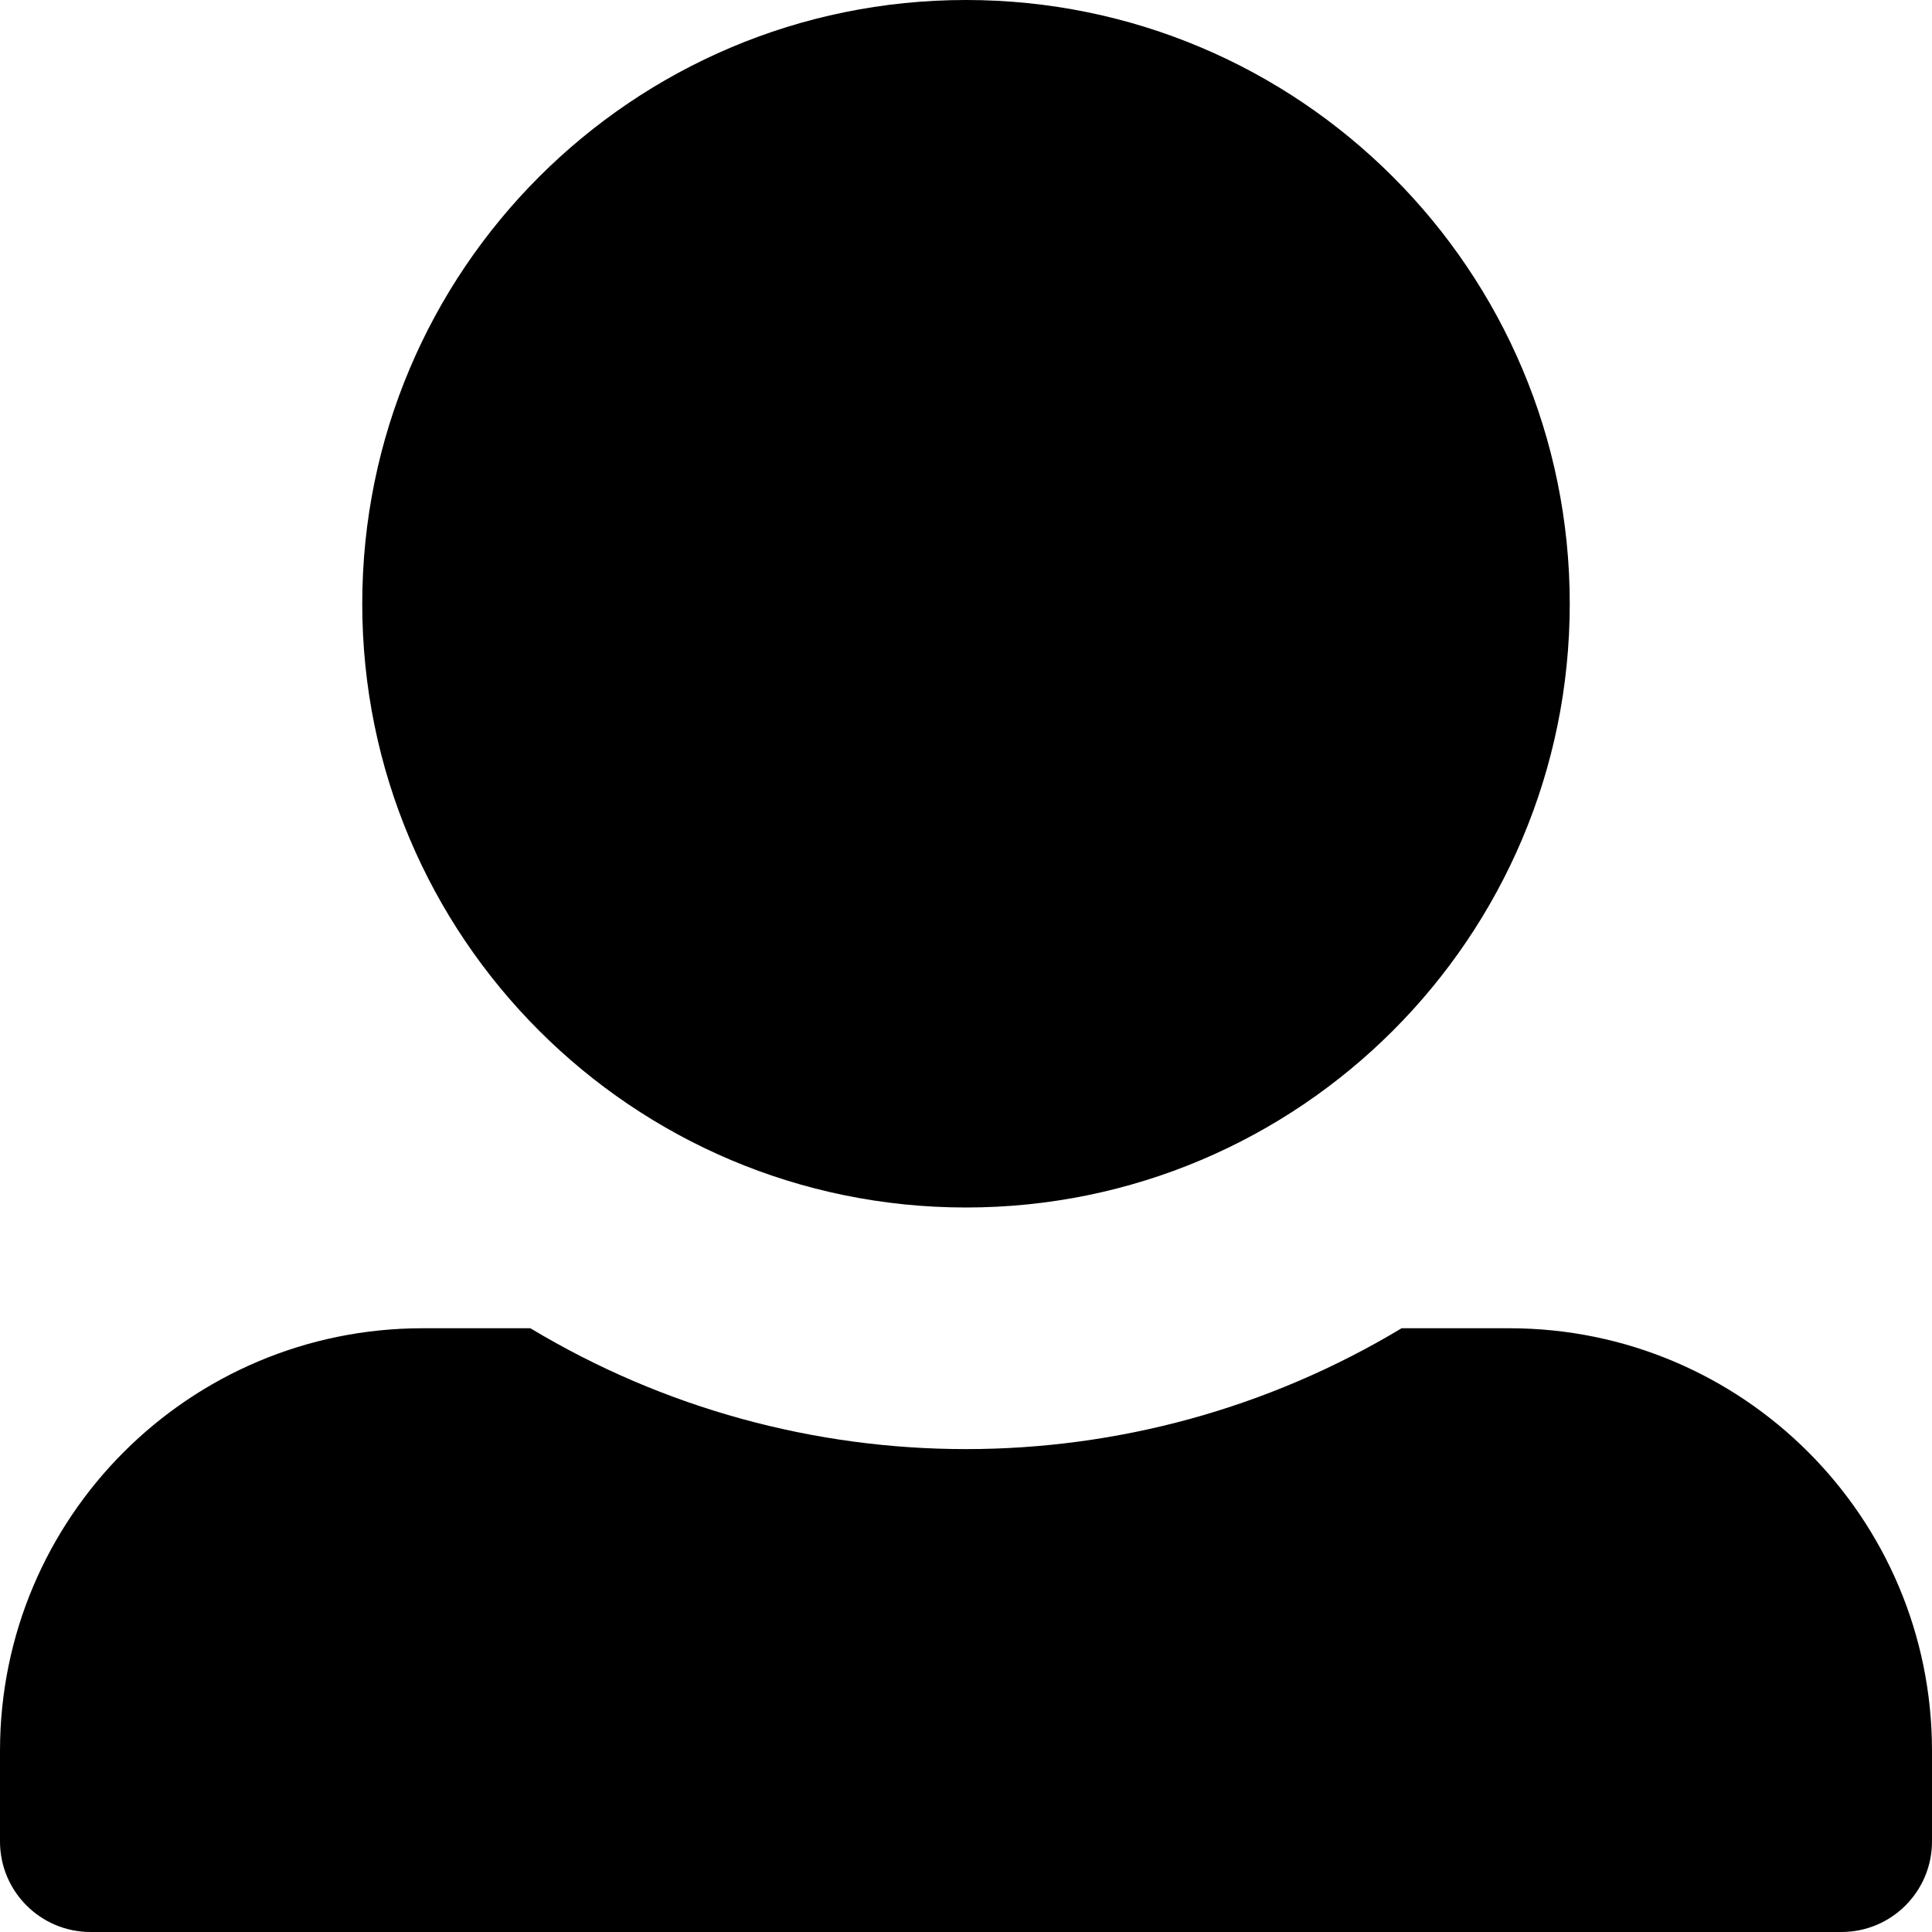
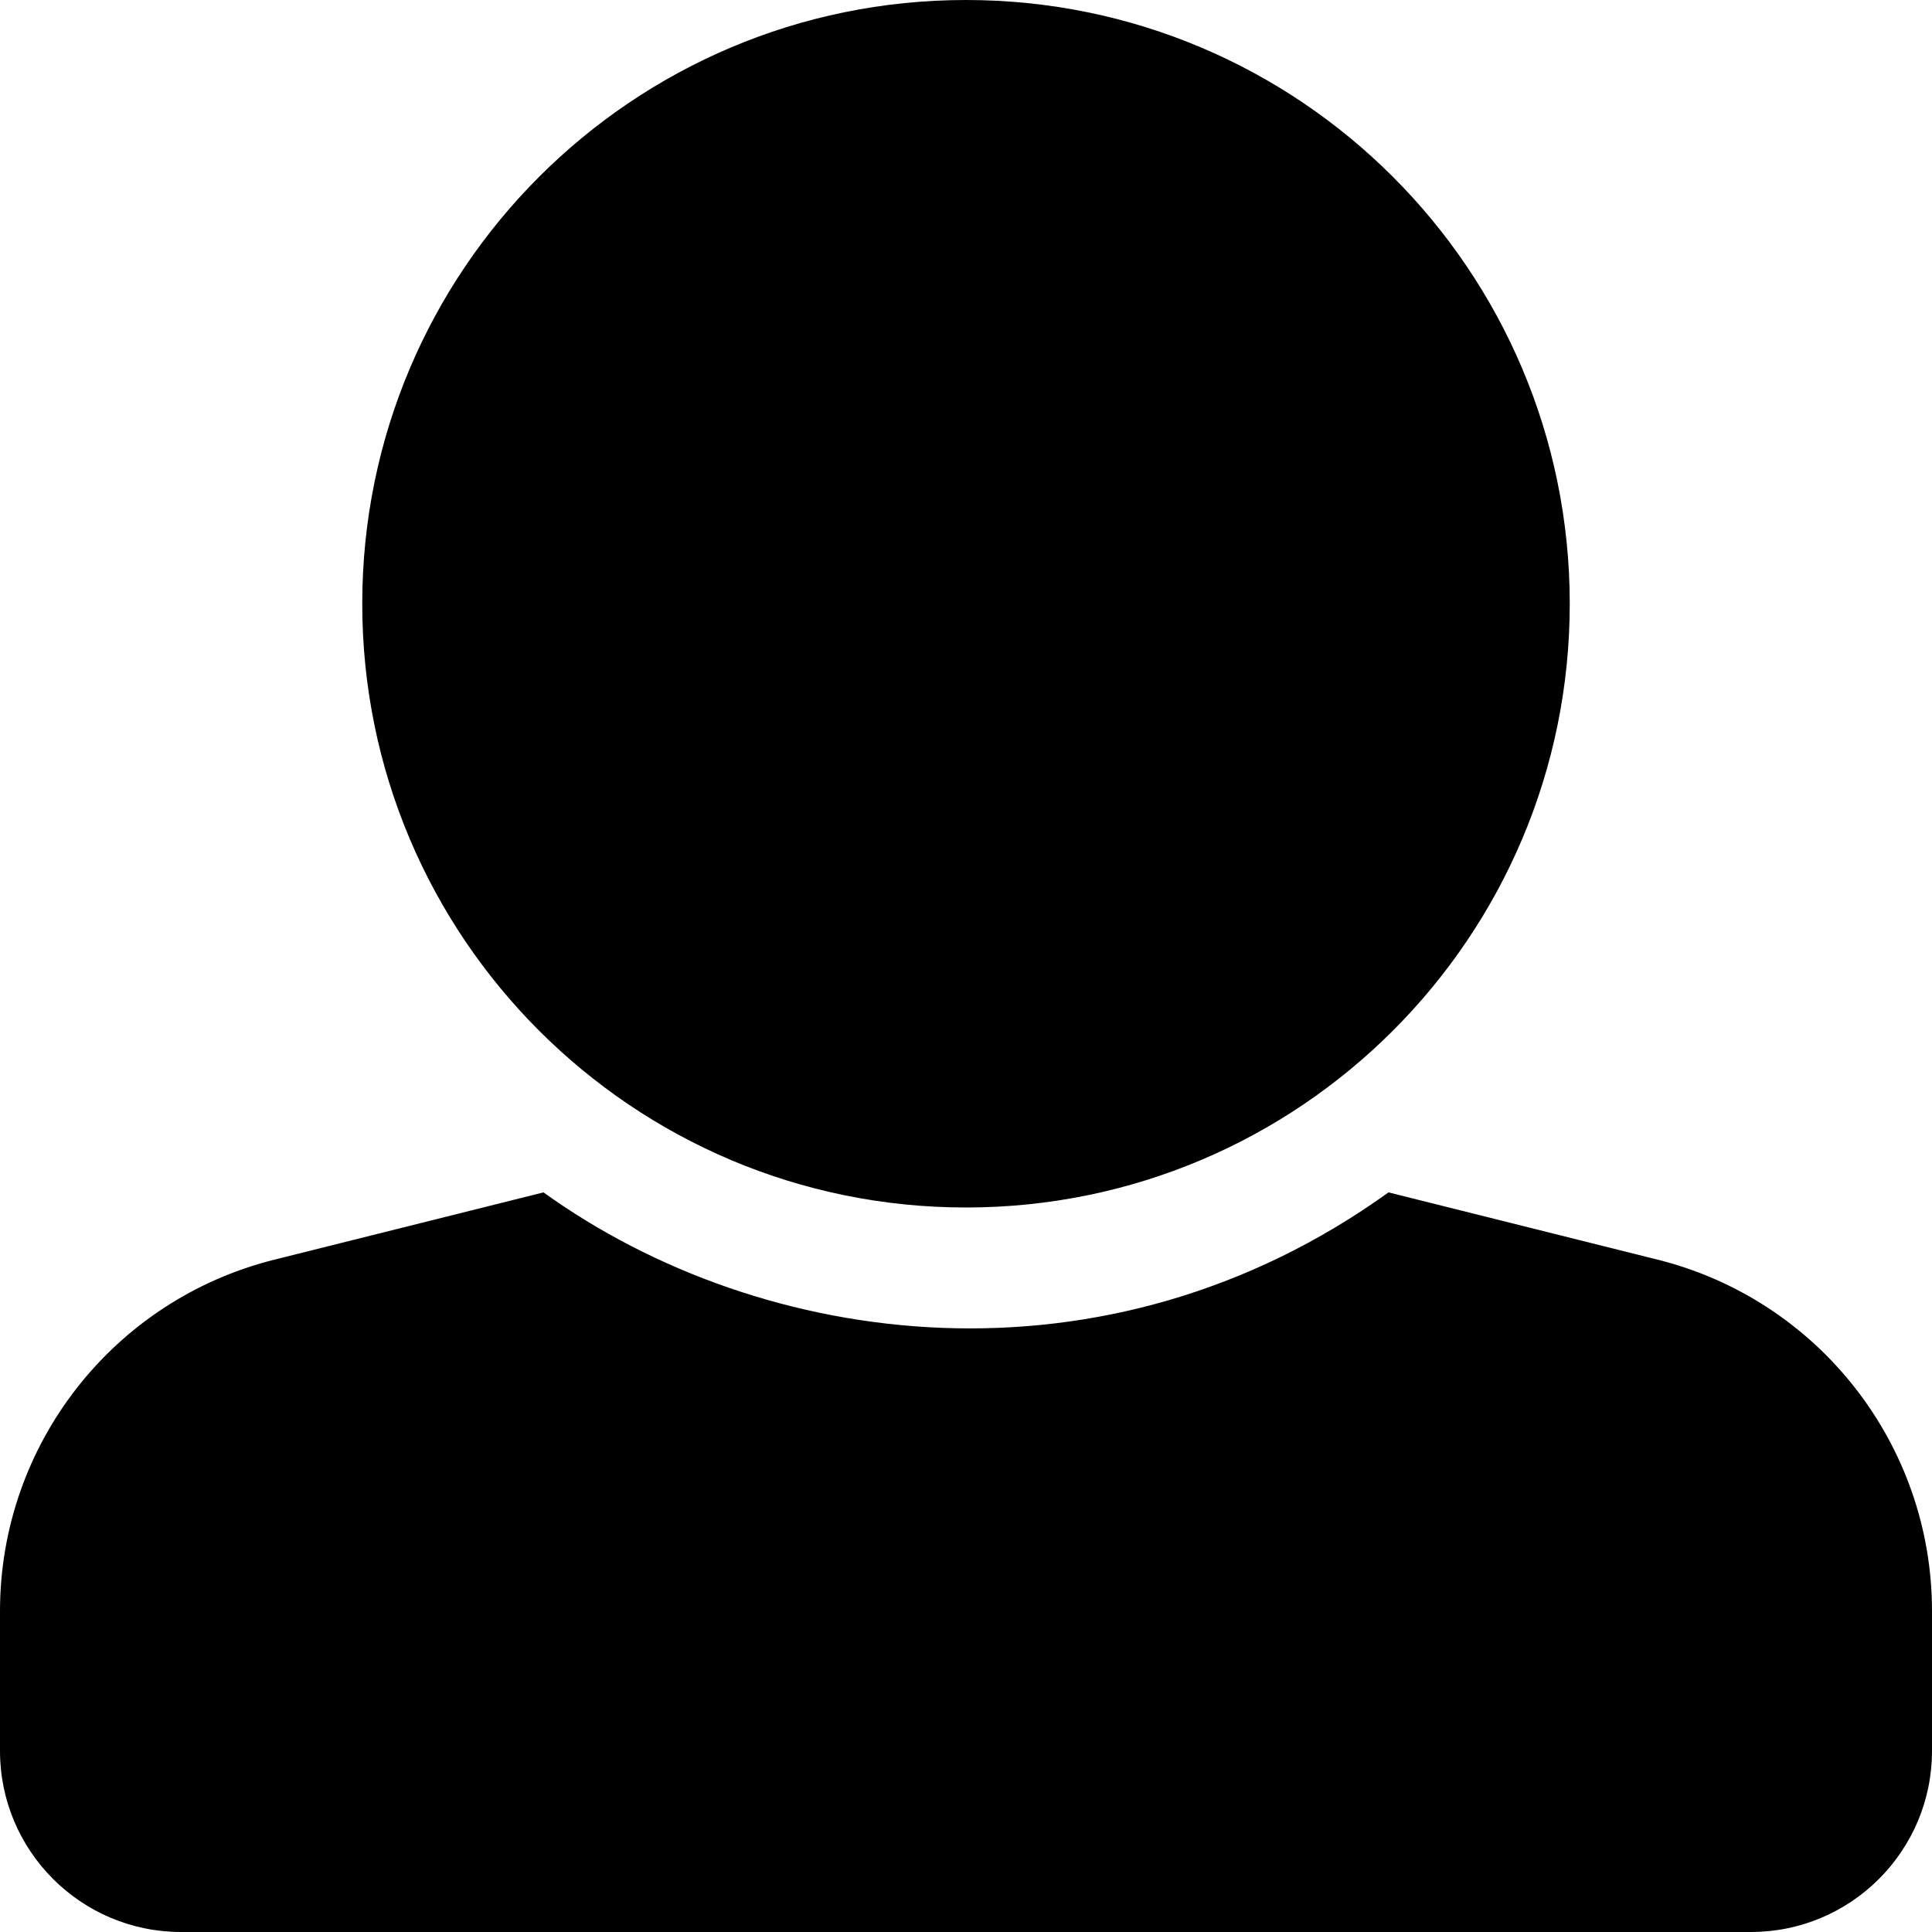
<svg xmlns="http://www.w3.org/2000/svg" viewBox="0 0 512 512">
-   <path d="M96 160C96 71.634 167.635 0 256 0s160 71.634 160 160-71.635 160-160 160S96 248.366 96 160zm304 192h-28.556c-71.006 42.713-159.912 42.695-230.888 0H112C50.144 352 0 402.144 0 464v24c0 13.255 10.745 24 24 24h464c13.255 0 24-10.745 24-24v-24c0-61.856-50.144-112-112-112z" />
+   <path d="M256 0c88.366 0 160 71.634 160 160s-71.634 160-160 160S96 248.366 96 160 167.634 0 256 0zm183.283 333.821l-71.313-17.828c-74.923 53.89-165.738 41.864-223.94 0l-71.313 17.828C29.981 344.505 0 382.903 0 426.955V464c0 26.51 21.49 48 48 48h416c26.51 0 48-21.49 48-48v-37.045c0-44.052-29.981-82.45-72.717-93.134z" />
</svg>
